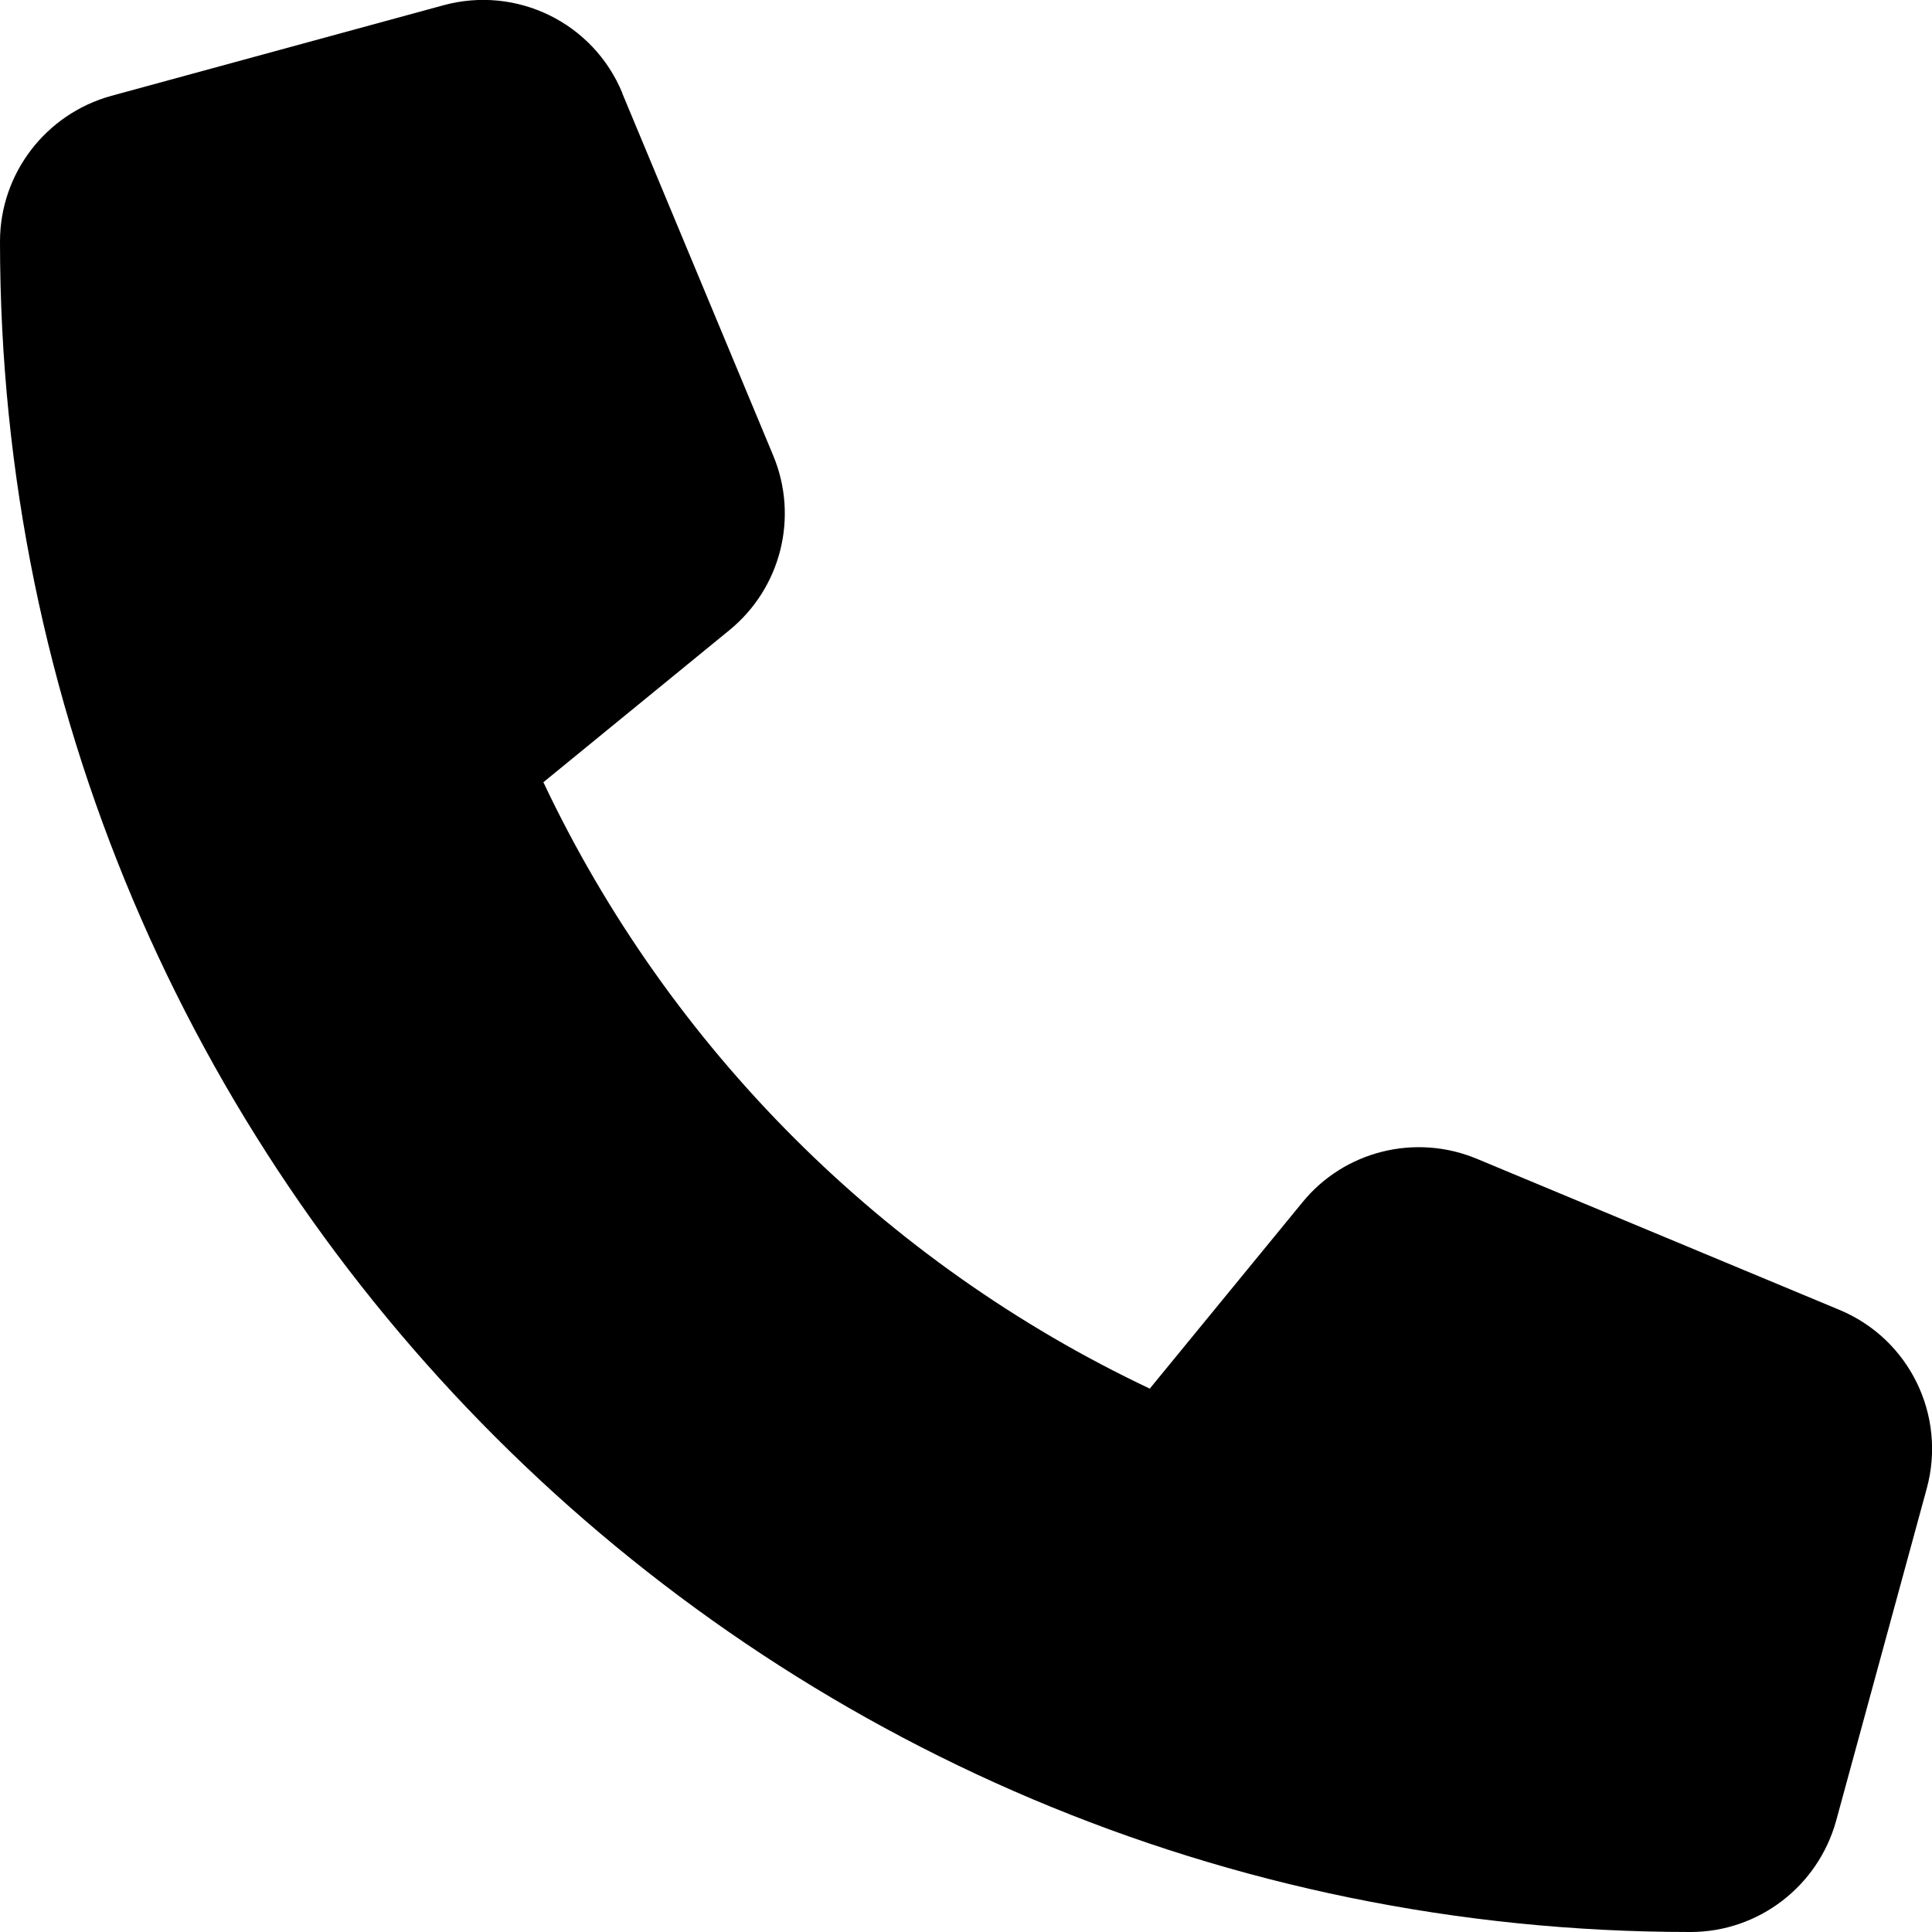
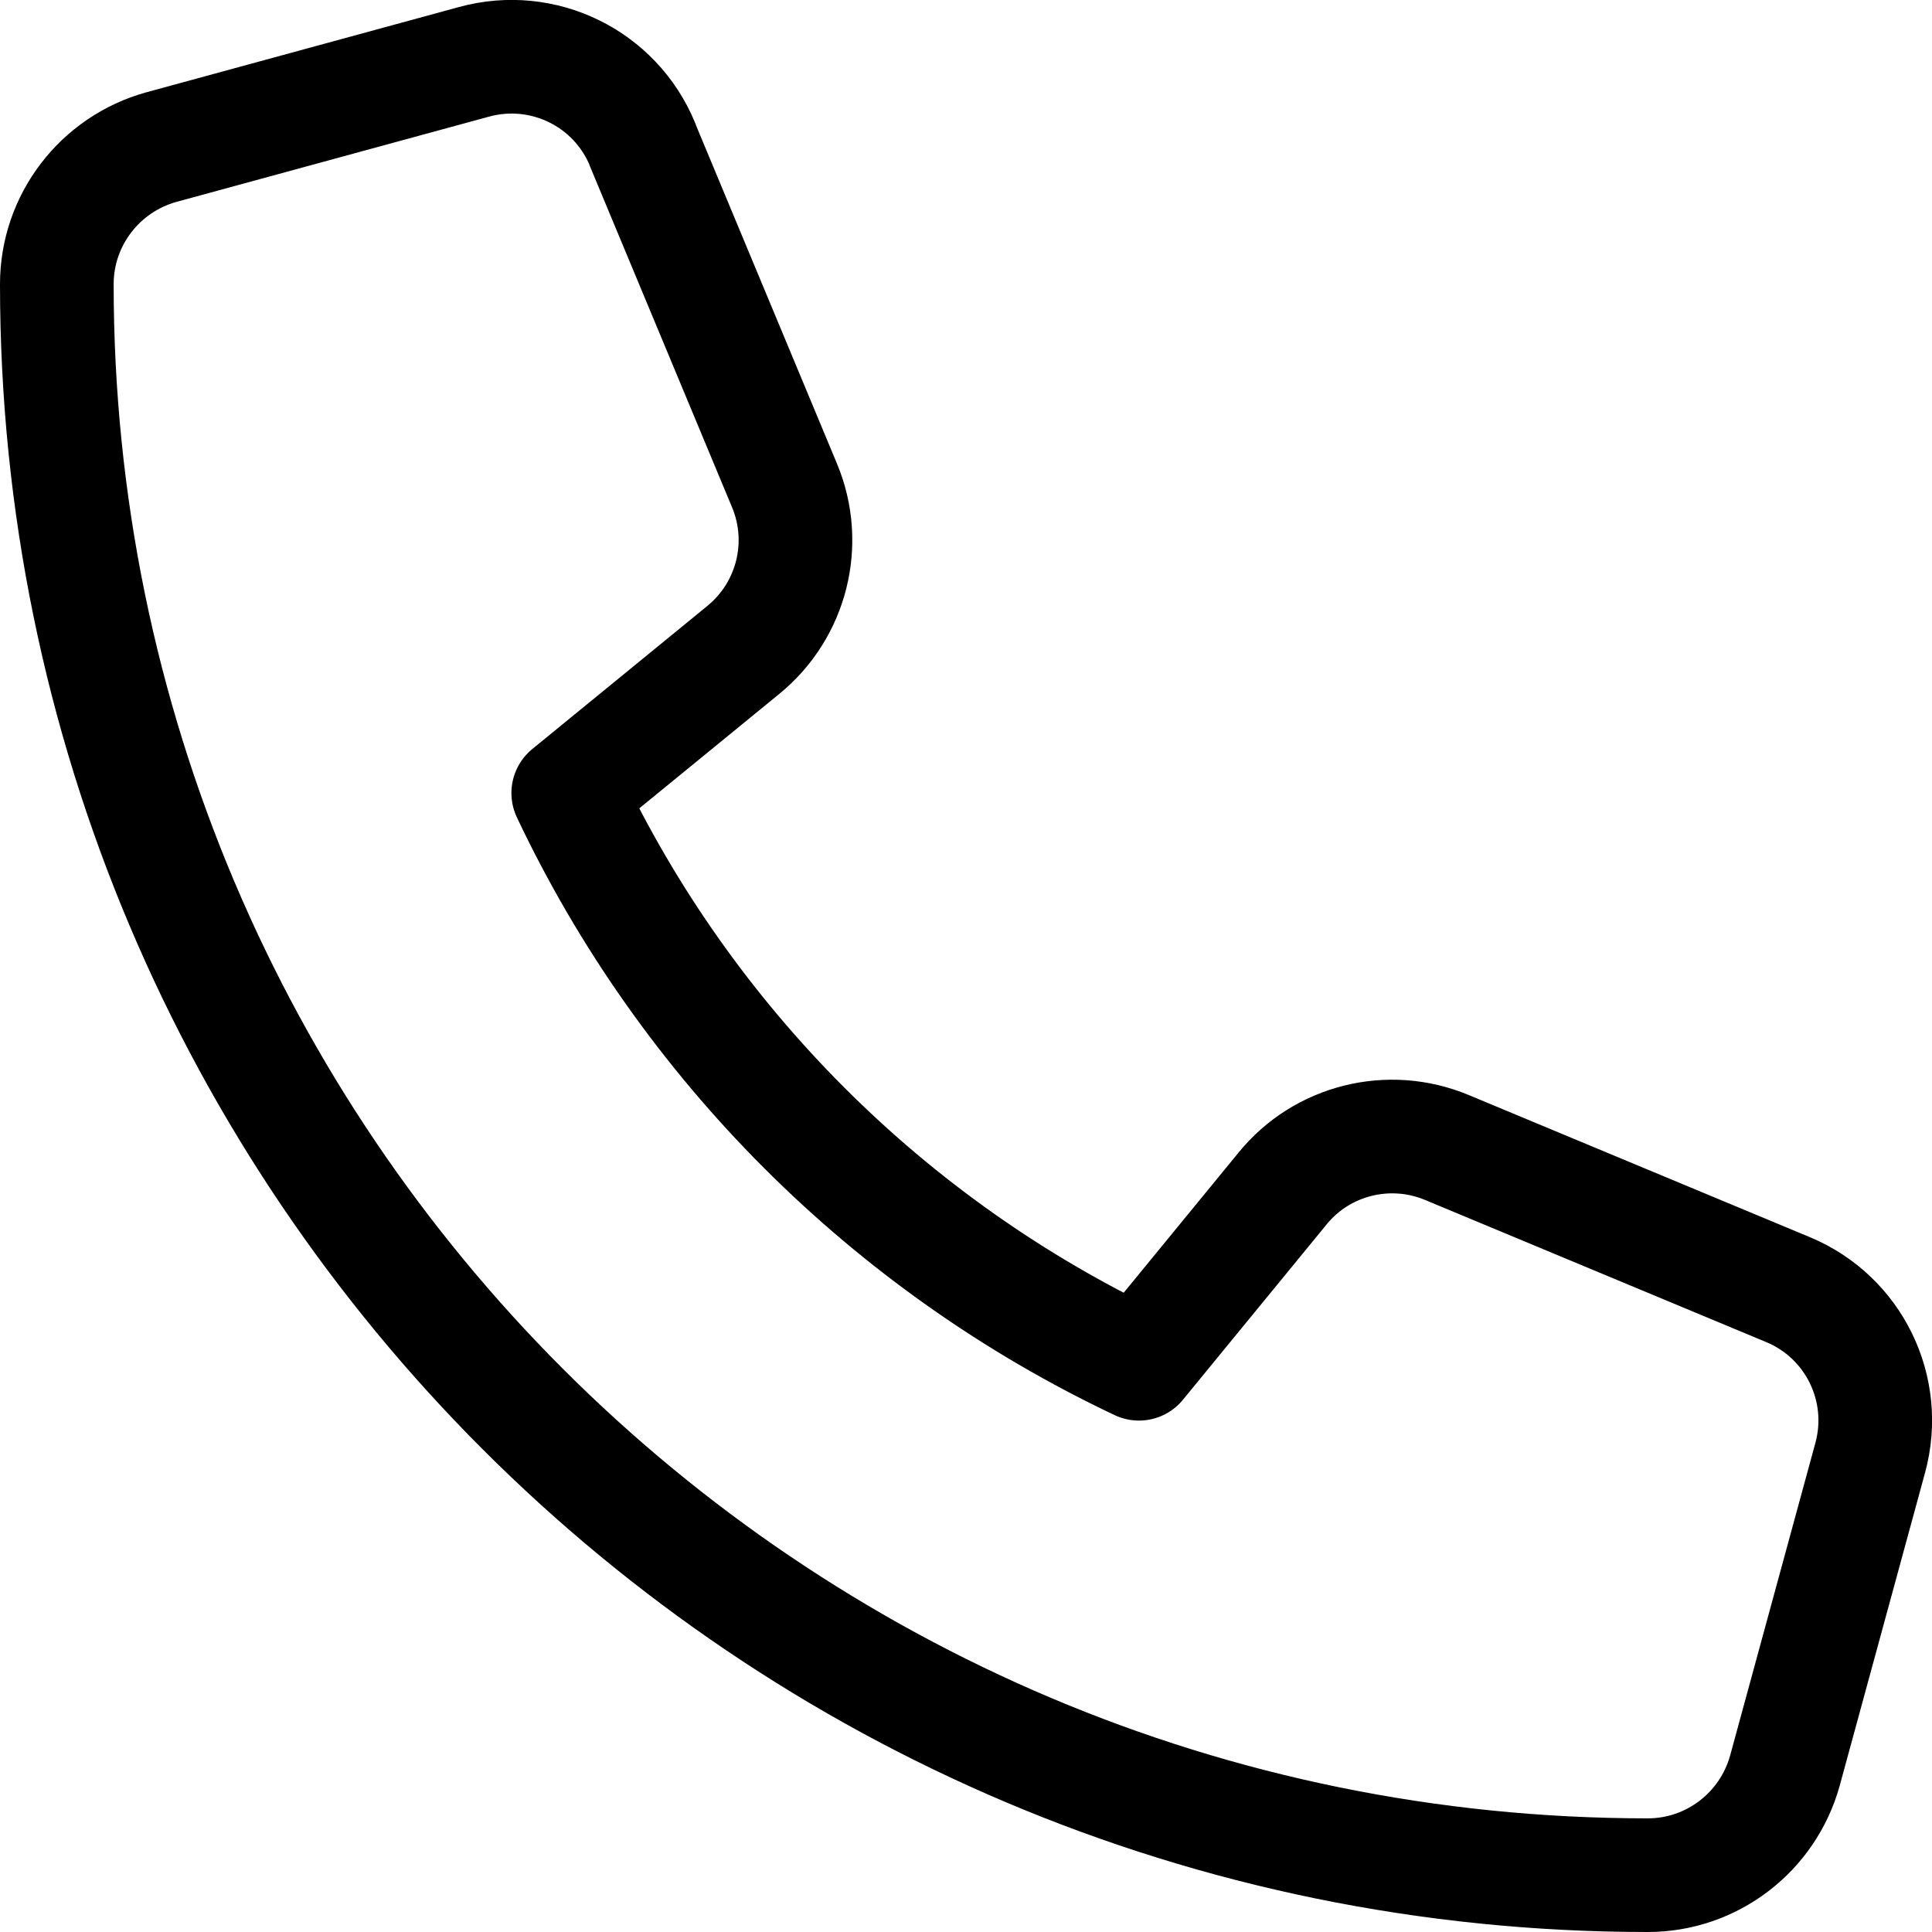
- <svg xmlns="http://www.w3.org/2000/svg" viewBox="0 0 512 512">
-   <path d="M164.9 24.6c-7.7-18.6-28-28.5-47.4-23.2l-88 24C12.1 30.2 0 46 0 64C0 311.4 200.6 512 448 512c18 0 33.8-12.1 38.6-29.5l24-88c5.3-19.4-4.6-39.7-23.2-47.4l-96-40c-16.3-6.8-35.2-2.1-46.3 11.6L304.7 368C234.3 334.7 177.3 277.7 144 207.3L193.3 167c13.7-11.2 18.4-30 11.6-46.3l-40-96z" />
+ <svg xmlns="http://www.w3.org/2000/svg" viewBox="-16 -16 544 544">
+   <path d="M164.9 24.6c-7.7-18.6-28-28.5-47.4-23.2l-88 24C12.1 30.2 0 46 0 64C0 311.4 200.6 512 448 512c18 0 33.8-12.1 38.6-29.5l24-88c5.3-19.4-4.6-39.7-23.2-47.4l-96-40c-16.3-6.8-35.2-2.1-46.3 11.6L304.7 368C234.3 334.7 177.3 277.7 144 207.3L193.3 167c13.7-11.2 18.4-30 11.6-46.3l-40-96z" fill="none" stroke="black" stroke-width="32" stroke-linejoin="round" stroke-linecap="round" />
</svg>
